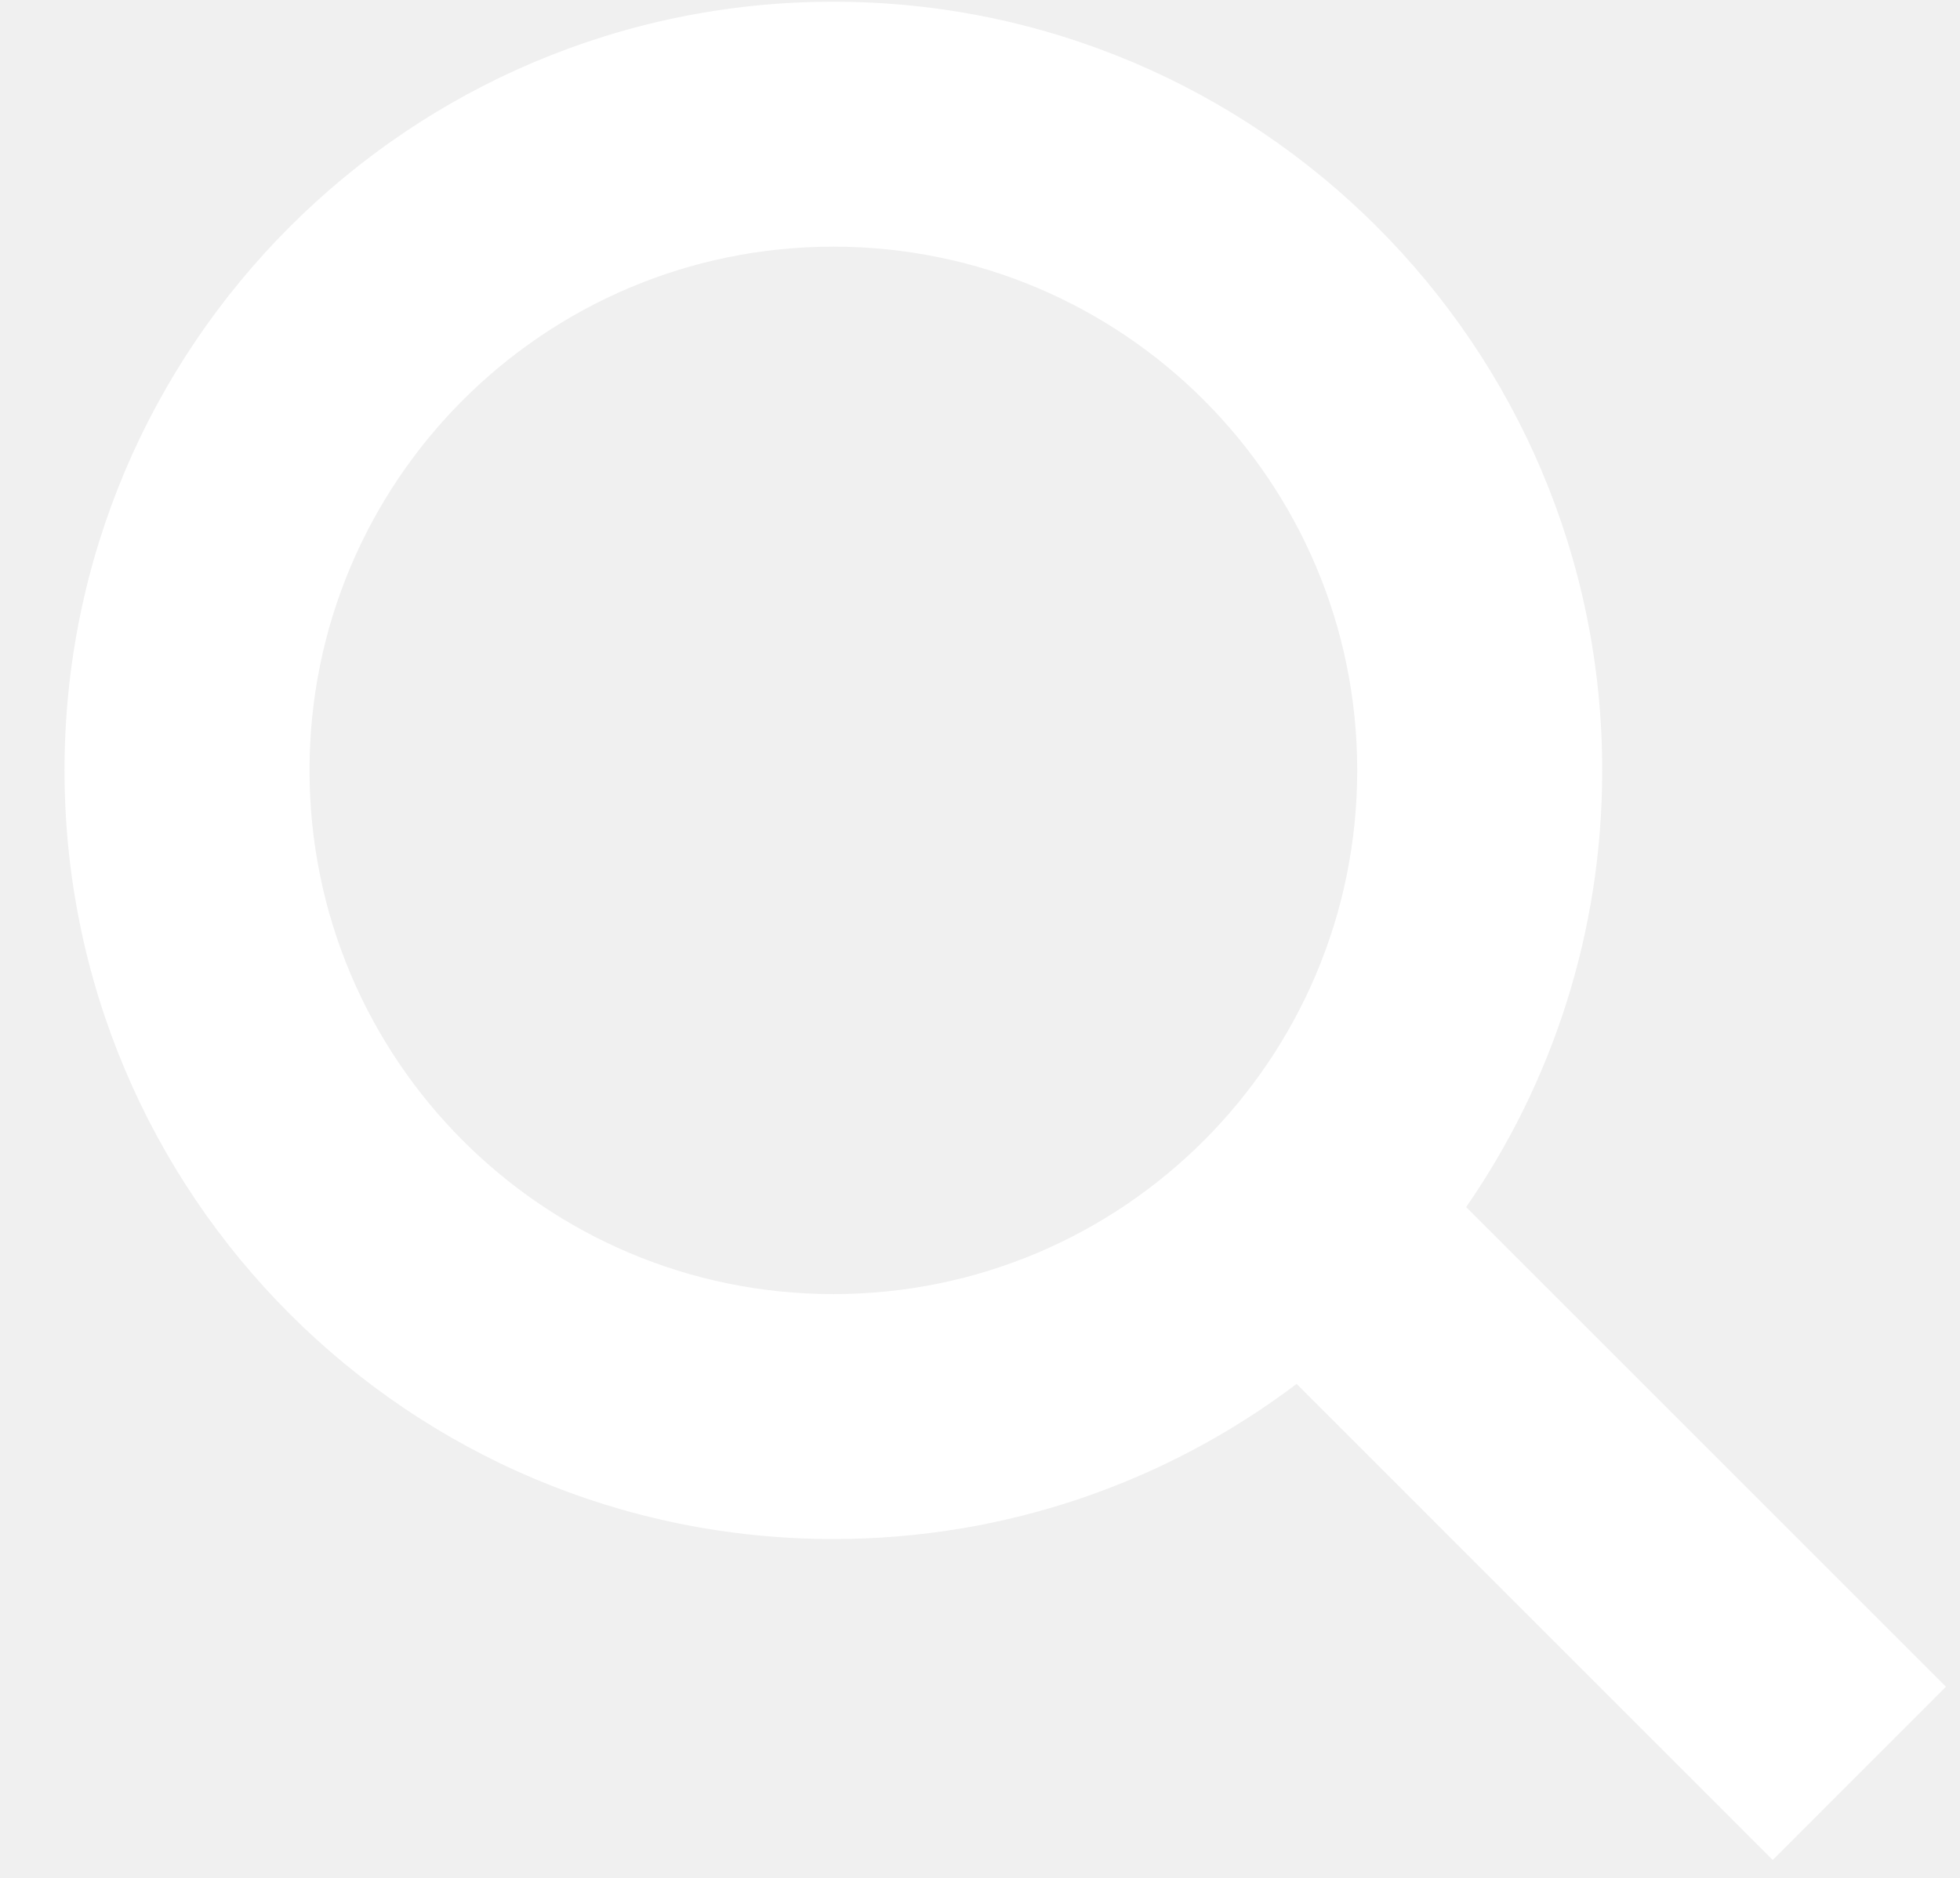
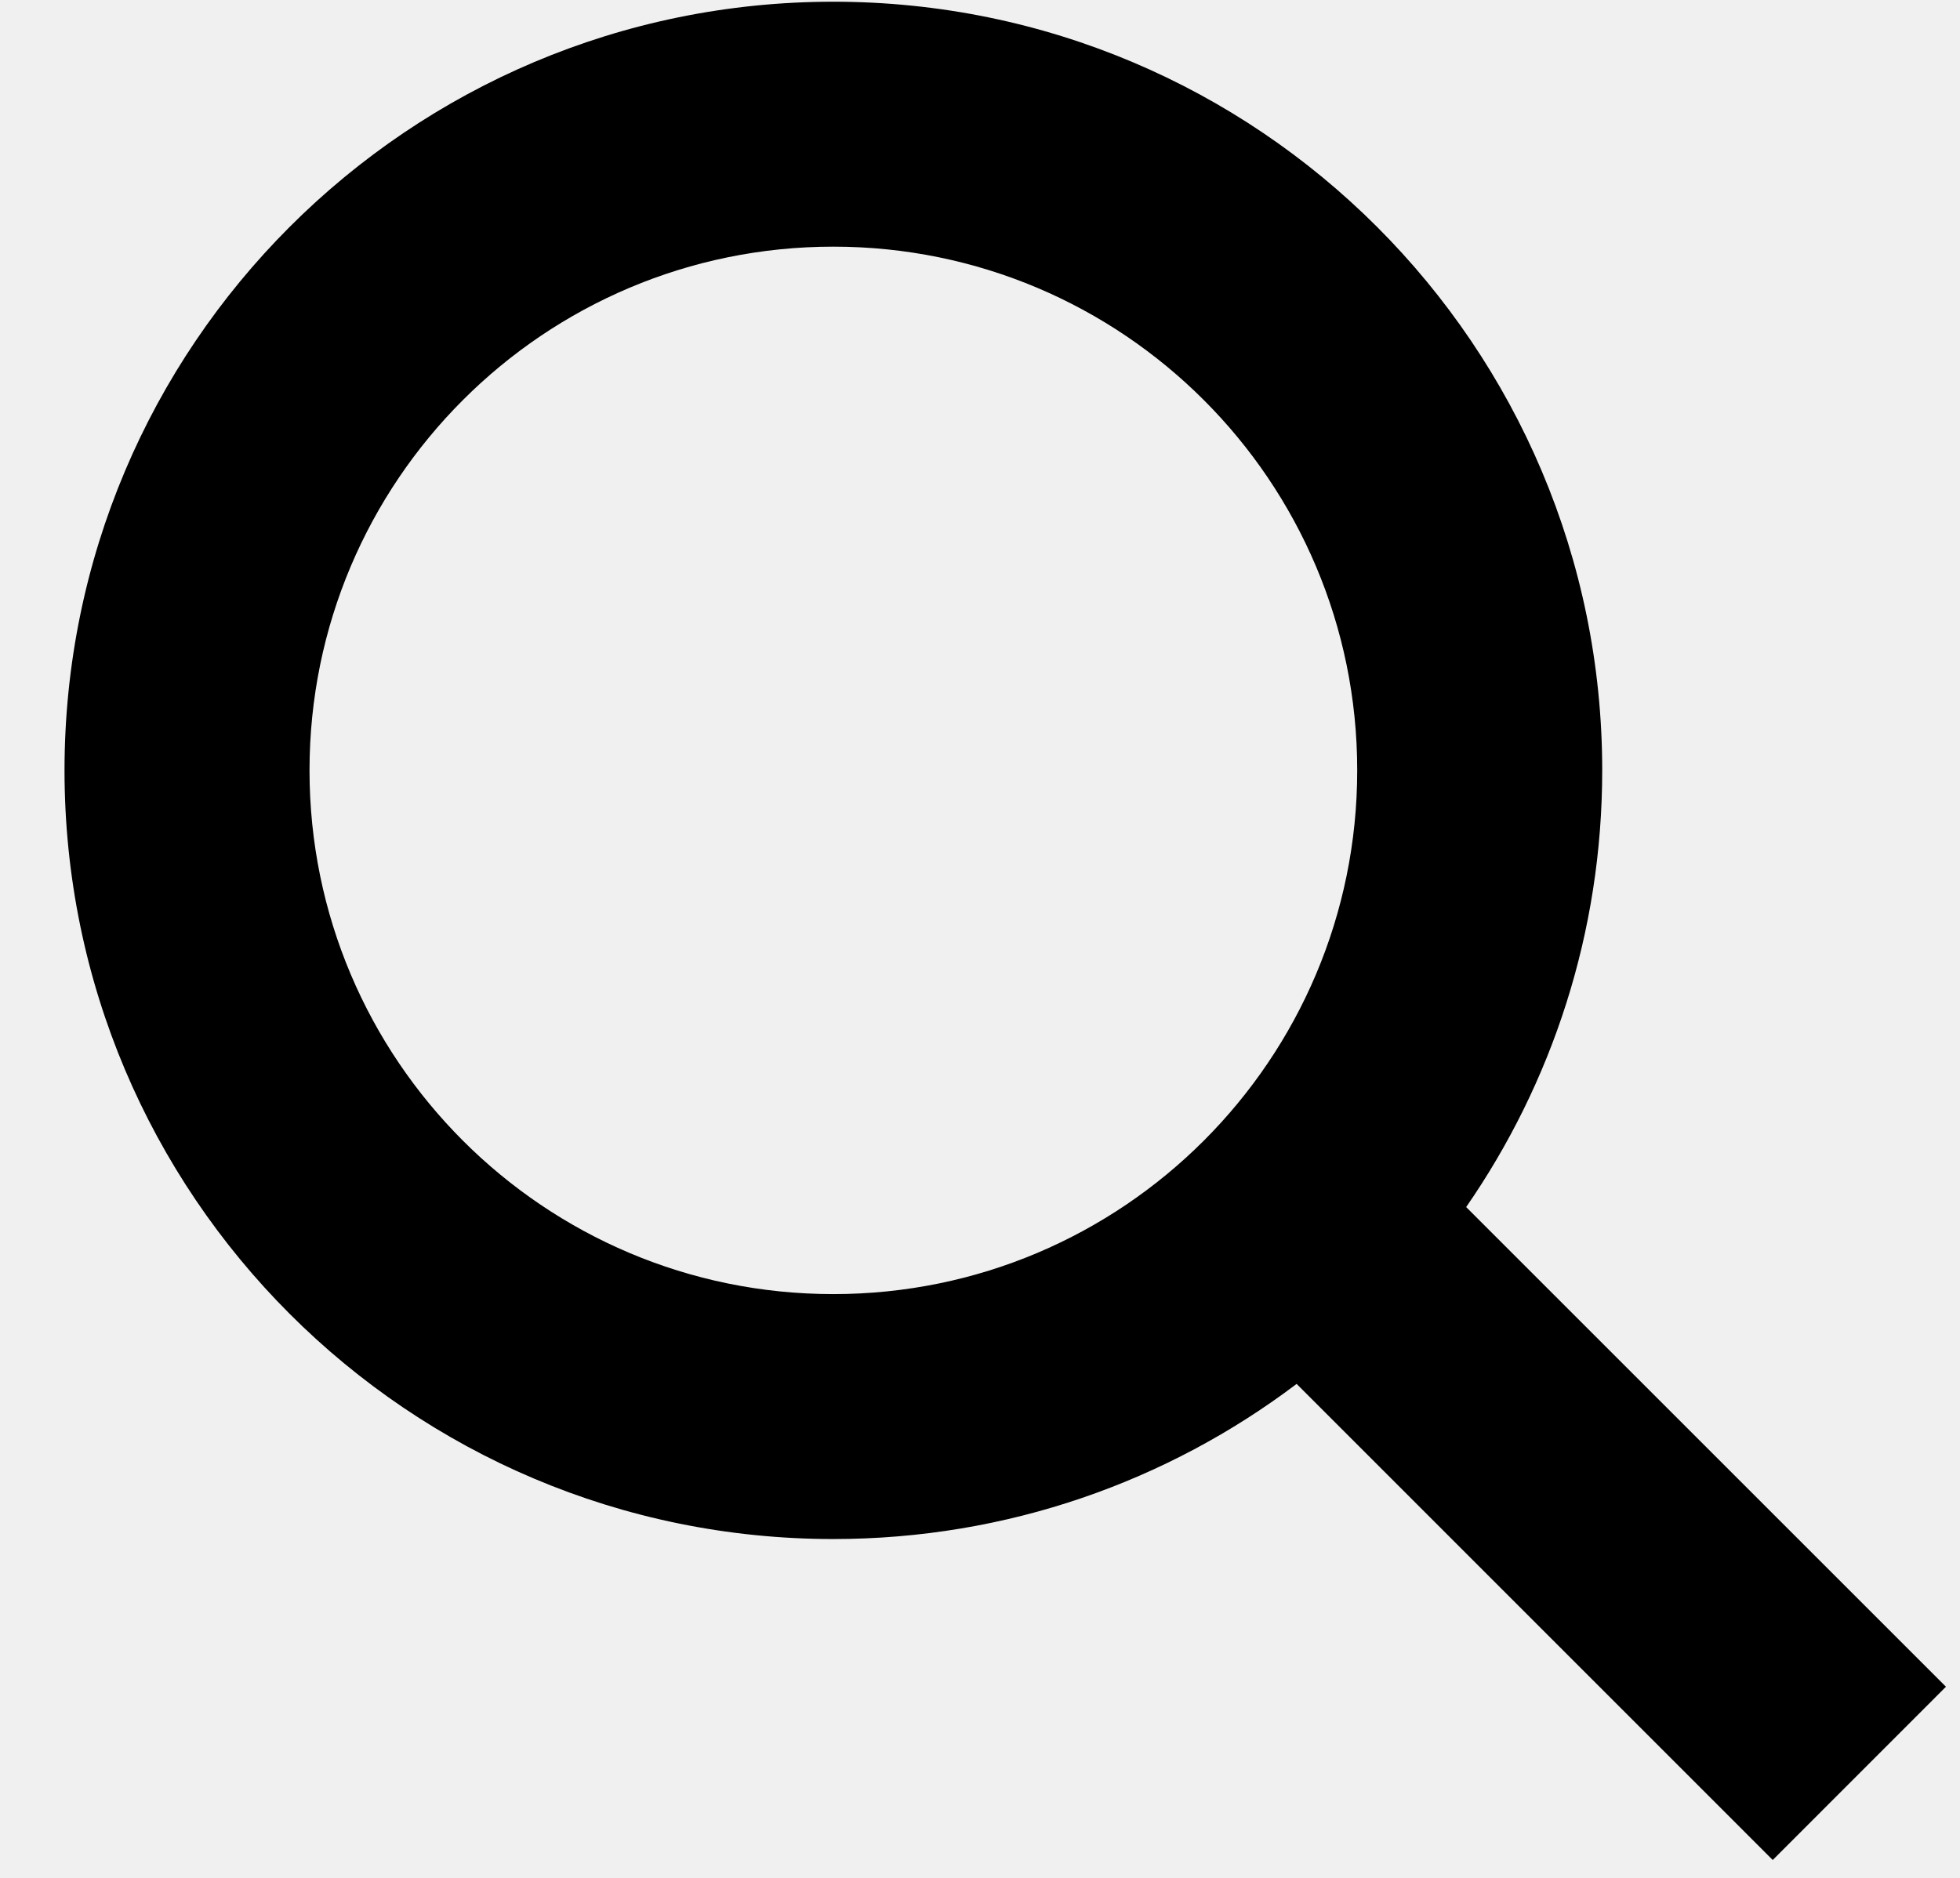
<svg xmlns="http://www.w3.org/2000/svg" width="24" height="23" viewBox="0 0 24 23" fill="none">
-   <path fill-rule="evenodd" clip-rule="evenodd" d="M3.79 9.435C3.79 5.892 6.662 3.021 10.204 3.021C13.747 3.021 16.619 5.892 16.619 9.435C16.619 12.978 13.747 15.85 10.204 15.85C6.662 15.85 3.79 12.978 3.79 9.435ZM10.204 0.021C5.005 0.021 0.79 4.236 0.79 9.435C0.79 14.635 5.005 18.85 10.204 18.85C12.334 18.85 14.299 18.143 15.877 16.95L21.707 22.781L23.828 20.659L17.953 14.784C19.004 13.265 19.619 11.422 19.619 9.435C19.619 4.236 15.404 0.021 10.204 0.021Z" fill="white" />
+   <path fill-rule="evenodd" clip-rule="evenodd" d="M3.79 9.435C3.79 5.892 6.662 3.021 10.204 3.021C13.747 3.021 16.619 5.892 16.619 9.435C16.619 12.978 13.747 15.85 10.204 15.85C6.662 15.85 3.79 12.978 3.79 9.435ZM10.204 0.021C5.005 0.021 0.79 4.236 0.79 9.435C0.79 14.635 5.005 18.85 10.204 18.85C12.334 18.85 14.299 18.143 15.877 16.95L21.707 22.781L23.828 20.659L17.953 14.784C19.004 13.265 19.619 11.422 19.619 9.435C19.619 4.236 15.404 0.021 10.204 0.021Z" fill="currentColor" />
</svg>
